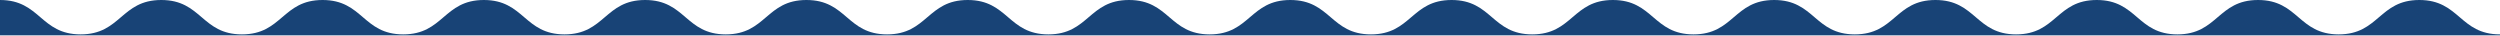
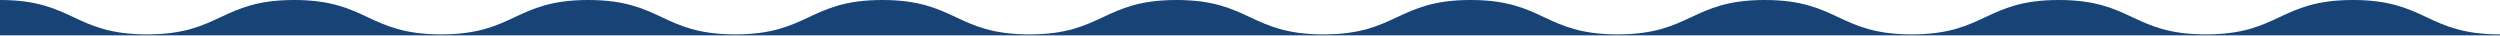
<svg xmlns="http://www.w3.org/2000/svg" id="logo_desktop_" data-name="logo (desktop)" viewBox="0 0 2618.02 37">
  <defs>
    <style>
      .cls-1 {
        fill: #184376;
        stroke-width: 0px;
      }
    </style>
  </defs>
-   <path class="cls-1" d="M0,37h2618.02v-1c-42.23,0-42.23-36-84.46-36s-42.23,36-84.46,36S2406.87,0,2364.64,0s-42.23,36-84.45,36S2237.96,0,2195.73,0s-42.23,36-84.45,36S2069.05,0,2026.82,0s-42.23,36-84.45,36S1900.14,0,1857.92,0s-42.23,36-84.45,36S1731.24,0,1689.02,0s-42.22,36-84.45,36S1562.34,0,1520.11,0s-42.23,36-84.45,36S1393.44,0,1351.21,0s-42.23,36-84.45,36S1224.53,0,1182.31,0s-42.23,36-84.45,36S1055.63,0,1013.4,0s-42.23,36-84.45,36S886.73,0,844.5,0s-42.23,36-84.45,36S717.83,0,675.6,0s-42.23,36-84.45,36S548.92,0,506.7,0s-42.22,36-84.45,36S380.03,0,337.8,0s-42.23,36-84.45,36S211.13,0,168.9,0s-42.23,36-84.45,36S42.23,0,0,0v37Z" />
+   <path class="cls-1" d="M0,37h2618.02v-1c-77,0-77-36-154.01-36s-77,36-154.01,36S2233,0,2156,0s-77,36-154,36S1925,0,1848,0s-77,36-154,36S1617,0,1540,0s-77,36-154,36S1309,0,1232,0s-77,36-154,36S1000.99,0,923.99,0s-77,36-154,36S692.99,0,615.99,0s-77,36-154,36S385,0,308,0s-77,36-154,36S77,0,0,0v37Z" />
</svg>
